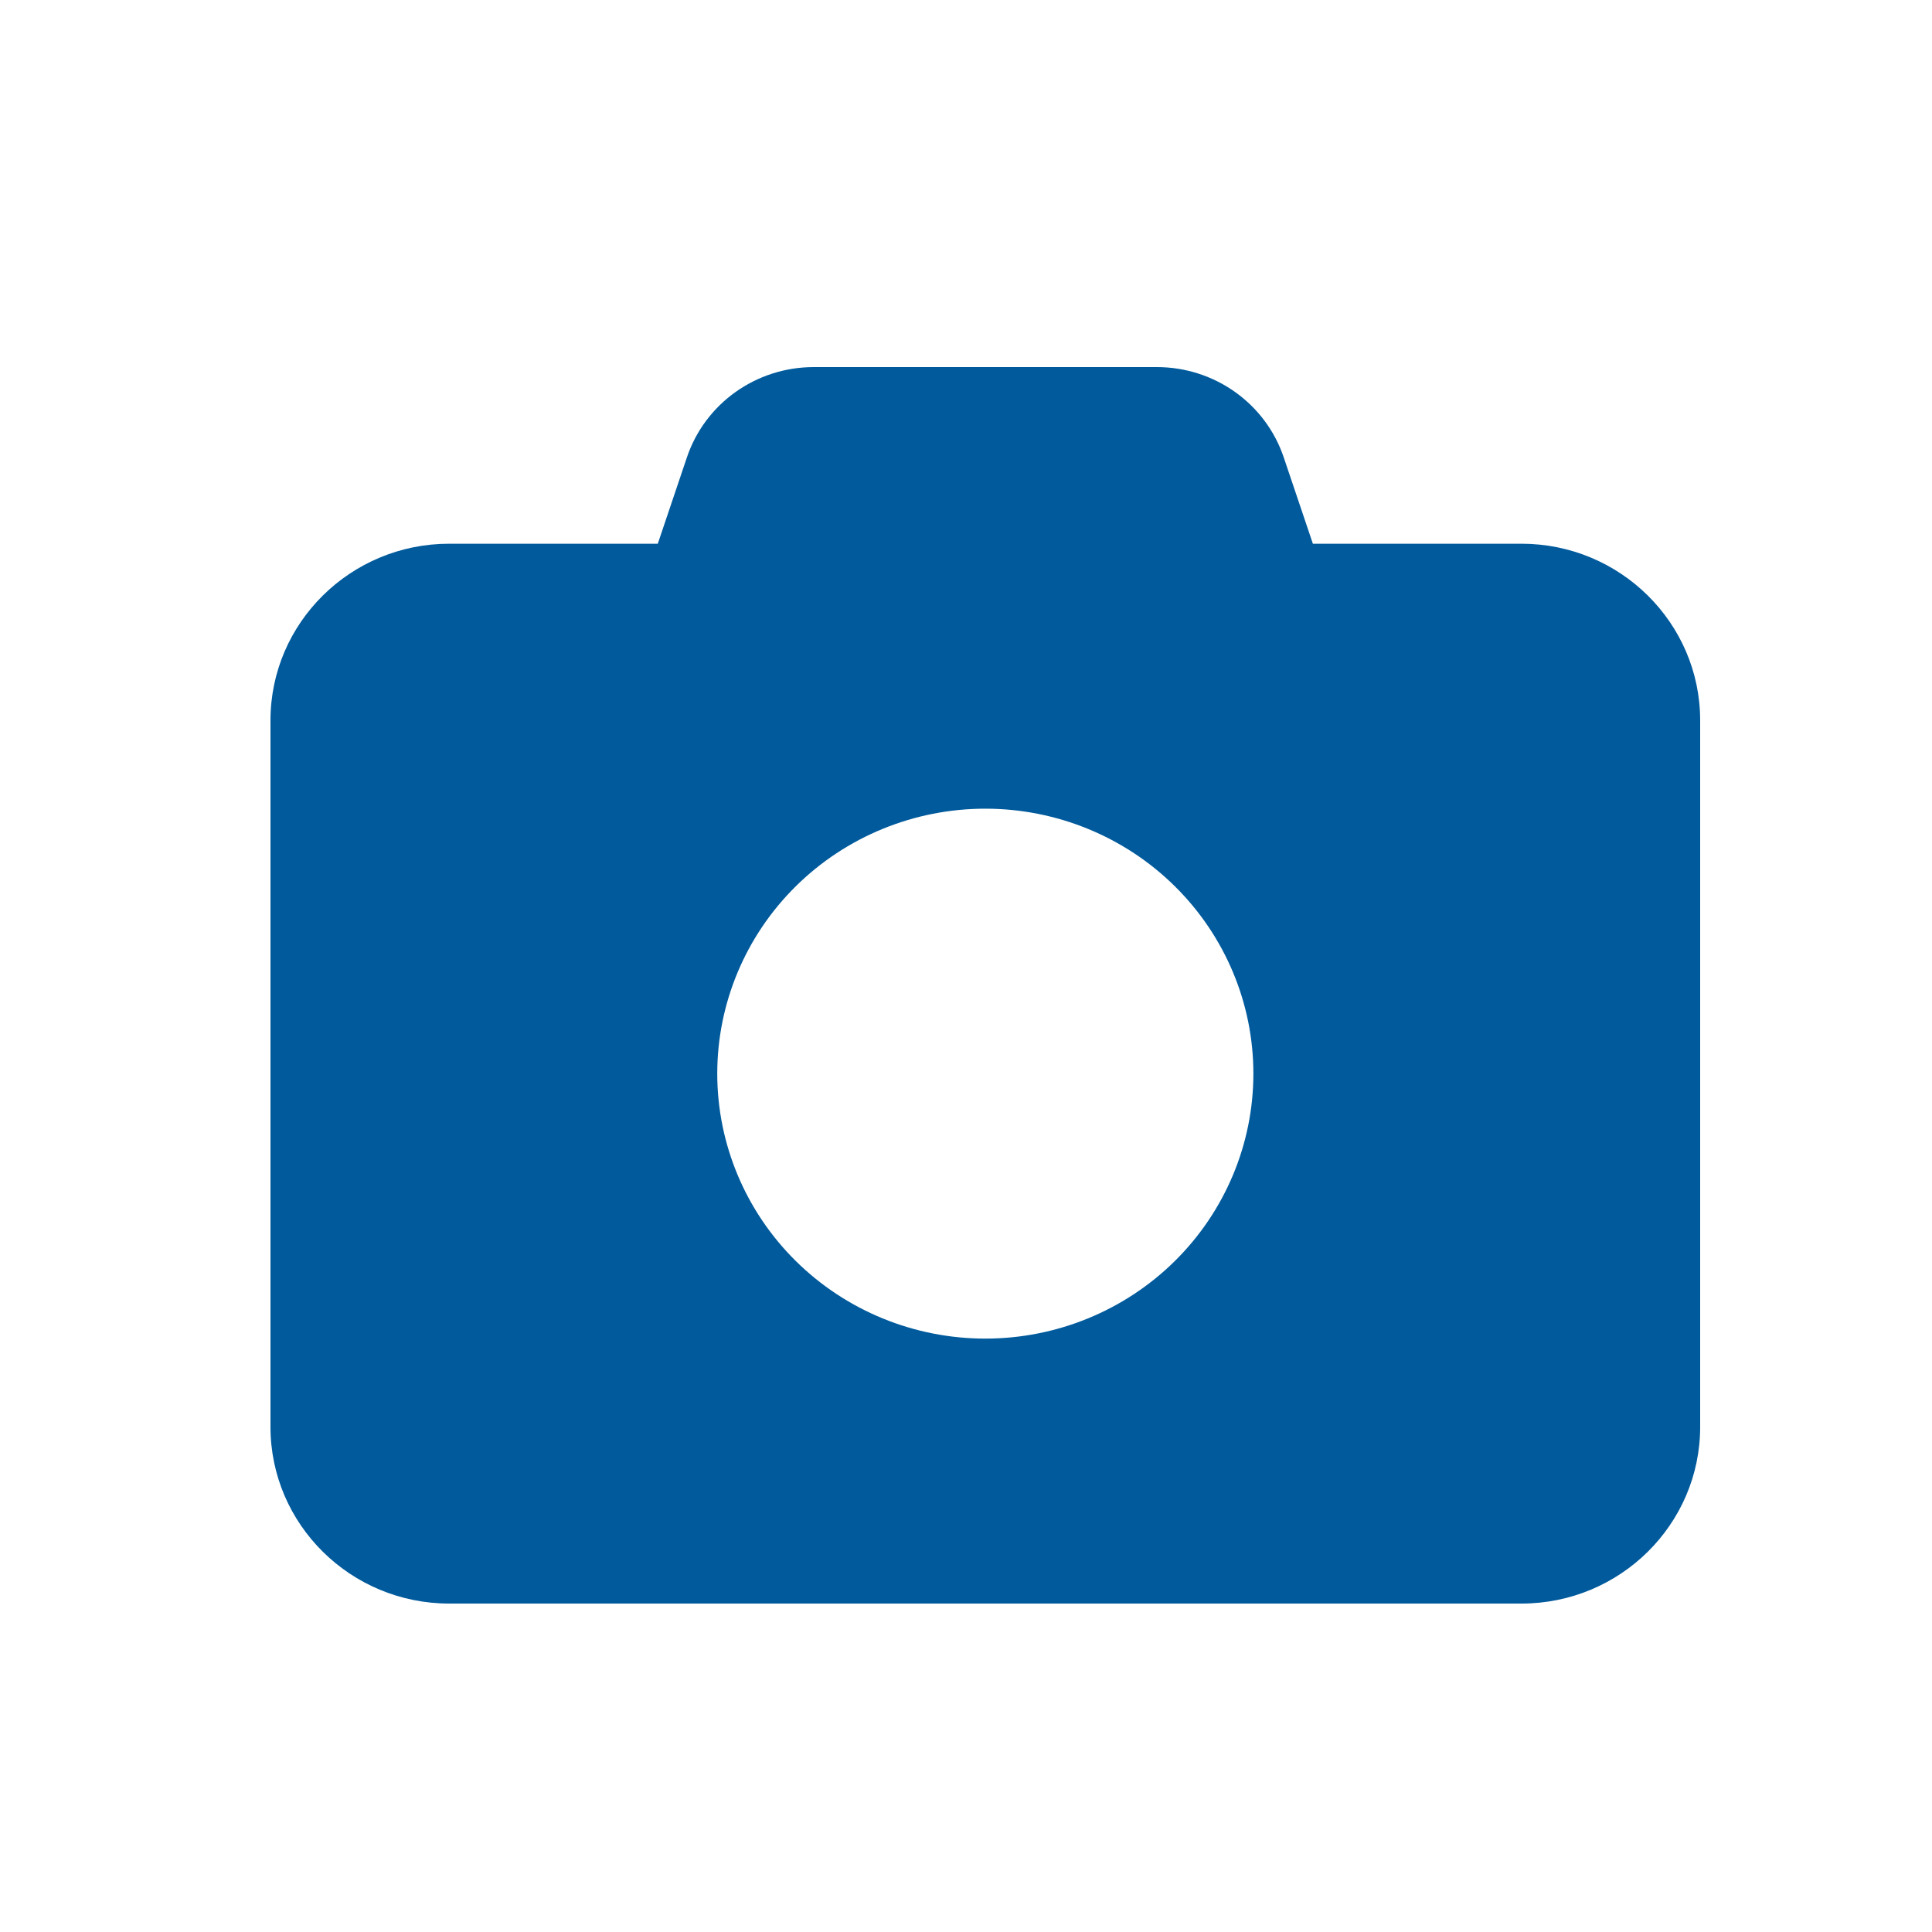
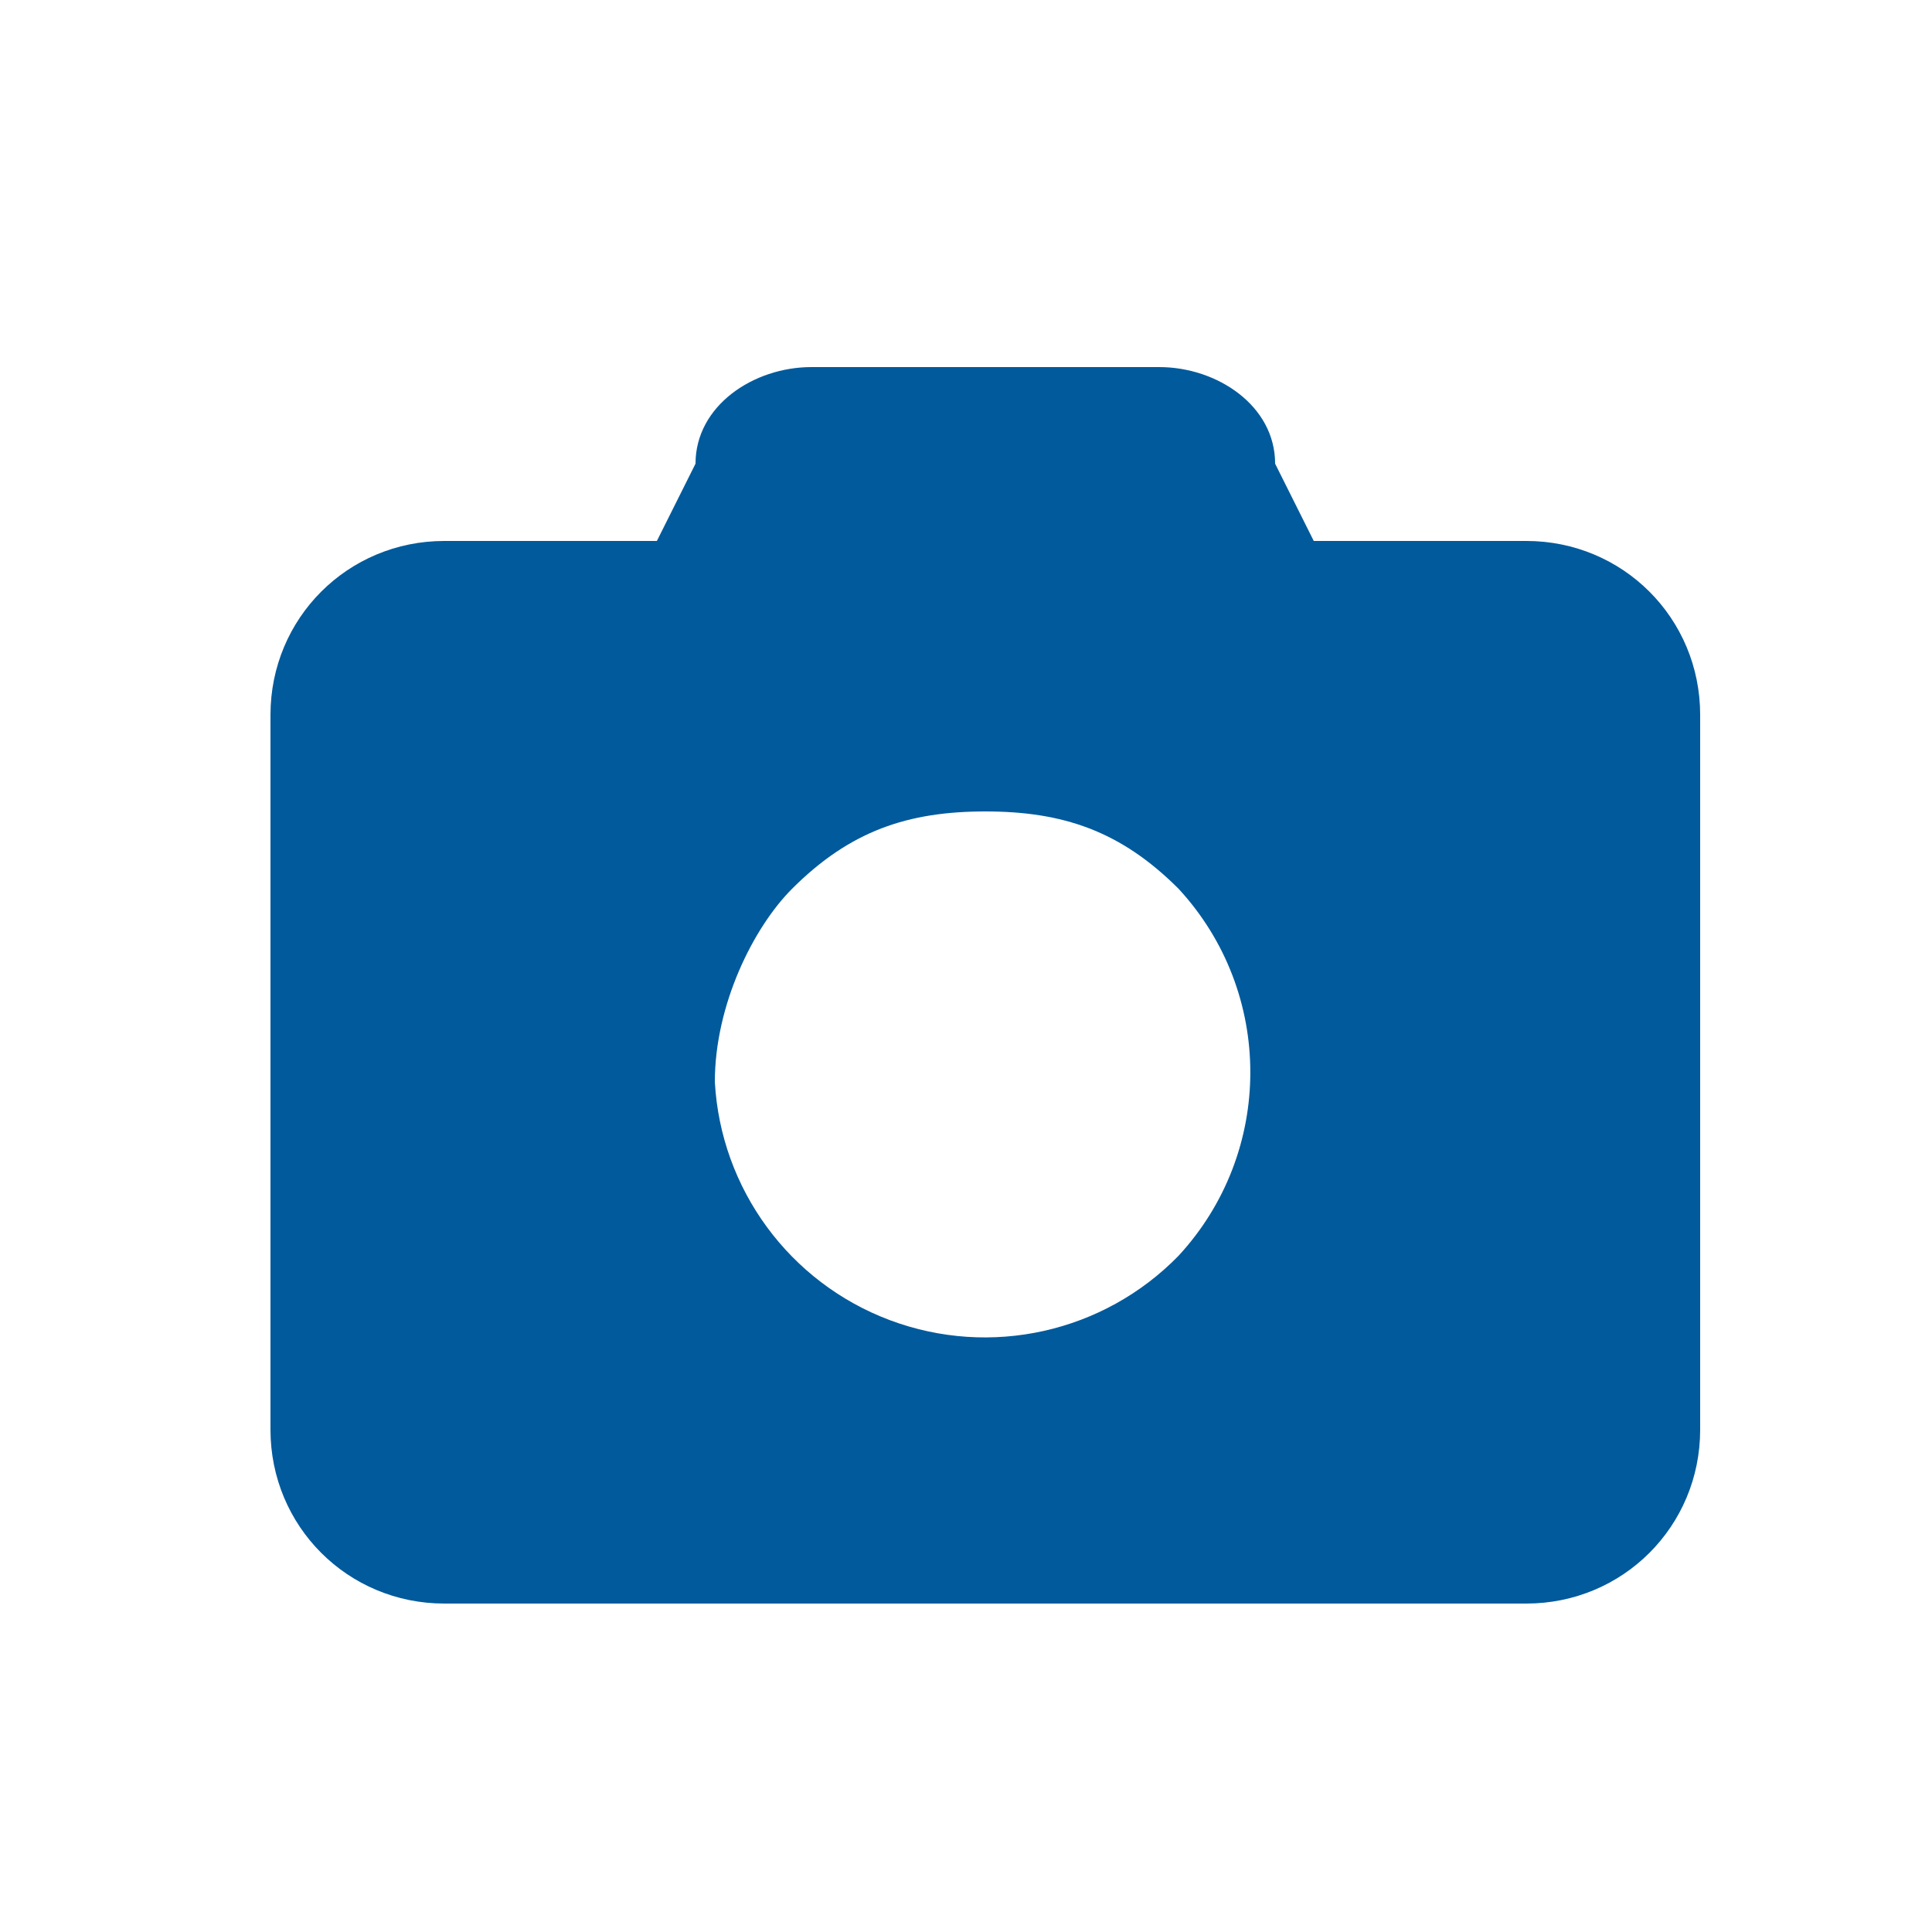
- <svg xmlns="http://www.w3.org/2000/svg" width="100" height="100" viewBox="0 0 100 100" fill="none">
-   <path d="M35.55 23.686L34.047 28.143H23.25C18.148 28.143 14 32.243 14 37.286V73.857C14 78.9 18.148 83 23.25 83H78.75C83.852 83 88 78.9 88 73.857V37.286C88 32.243 83.852 28.143 78.75 28.143H67.954L66.45 23.686C65.511 20.886 62.866 19 59.874 19H42.126C39.134 19 36.489 20.886 35.55 23.686ZM51 41.857C54.68 41.857 58.209 43.302 60.811 45.874C63.413 48.446 64.875 51.934 64.875 55.571C64.875 59.209 63.413 62.697 60.811 65.269C58.209 67.841 54.68 69.286 51 69.286C47.32 69.286 43.791 67.841 41.189 65.269C38.587 62.697 37.125 59.209 37.125 55.571C37.125 51.934 38.587 48.446 41.189 45.874C43.791 43.302 47.32 41.857 51 41.857Z" fill="#005A9C" />
+ <svg xmlns="http://www.w3.org/2000/svg" width="100" height="100" fill="none">
+   <path fill="#005A9C" d="m36 24-2 4H23c-5 0-9 4-9 9v37c0 5 4 9 9 9h56c5 0 9-4 9-9V37c0-5-4-9-9-9H68l-2-4c0-3-3-5-6-5H42c-3 0-6 2-6 5Zm15 18c4 0 7 1 10 4a14 14 0 0 1 0 19 14 14 0 0 1-24-9c0-4 2-8 4-10 3-3 6-4 10-4Z" />
</svg>
